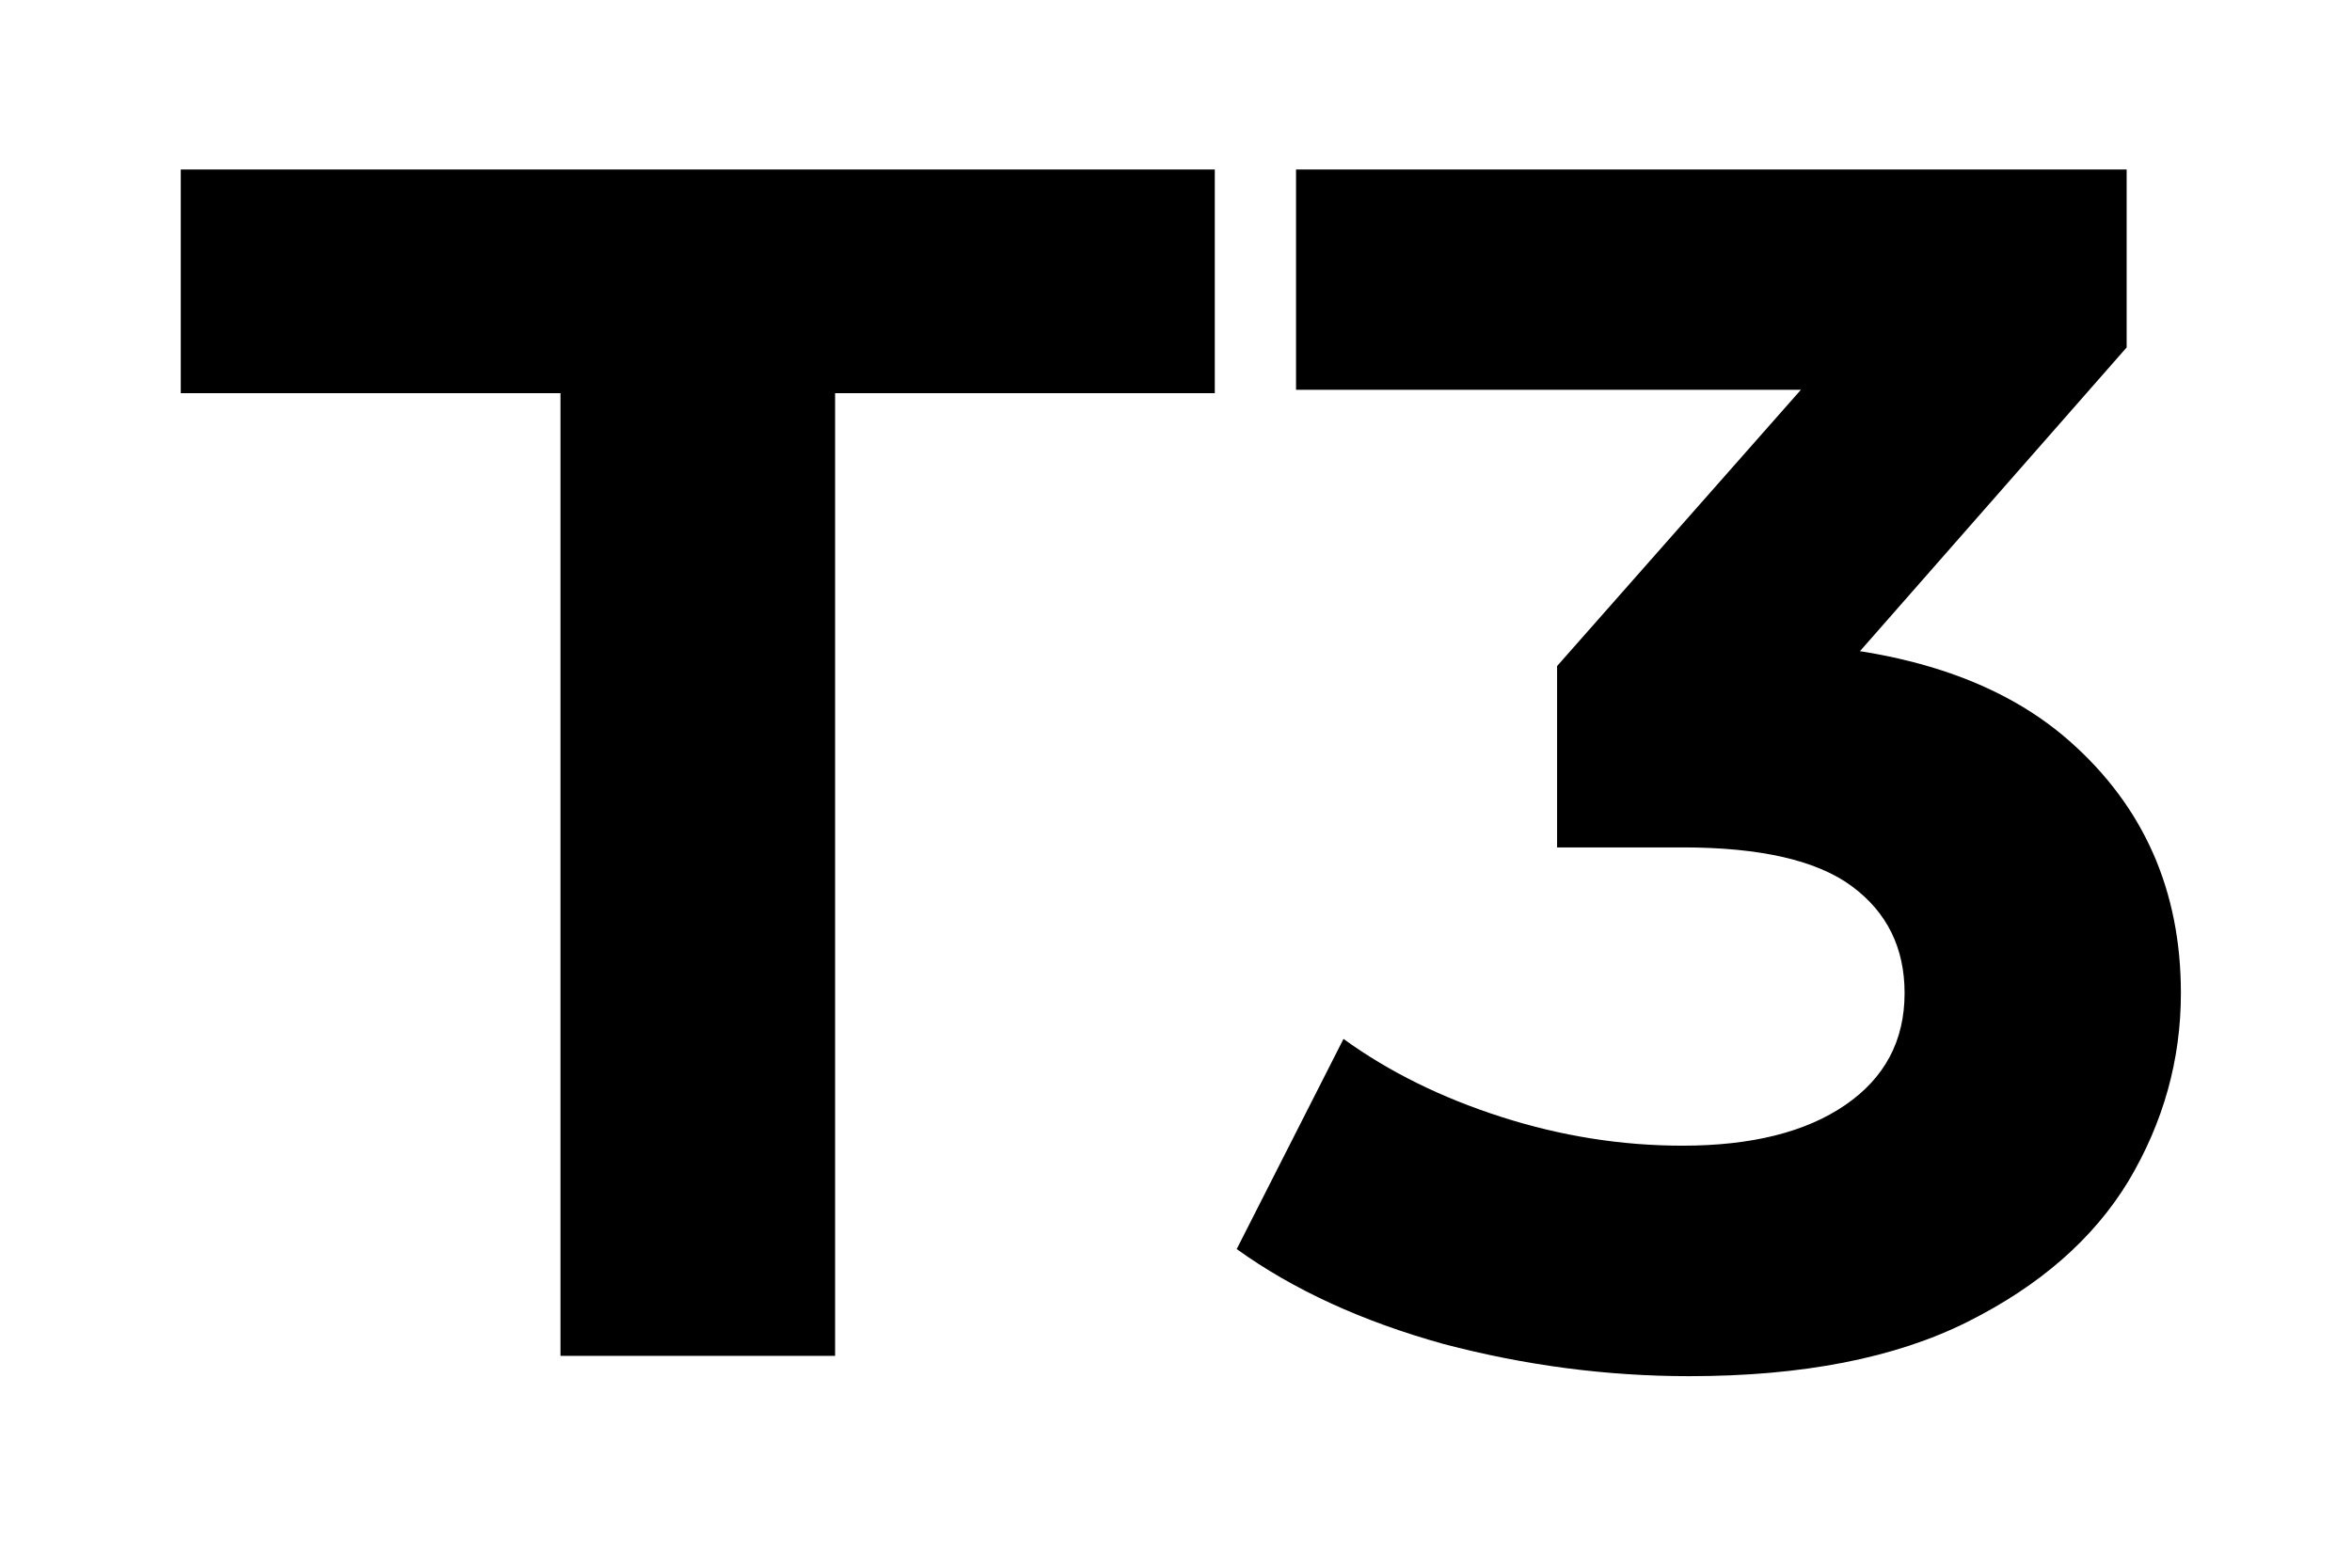
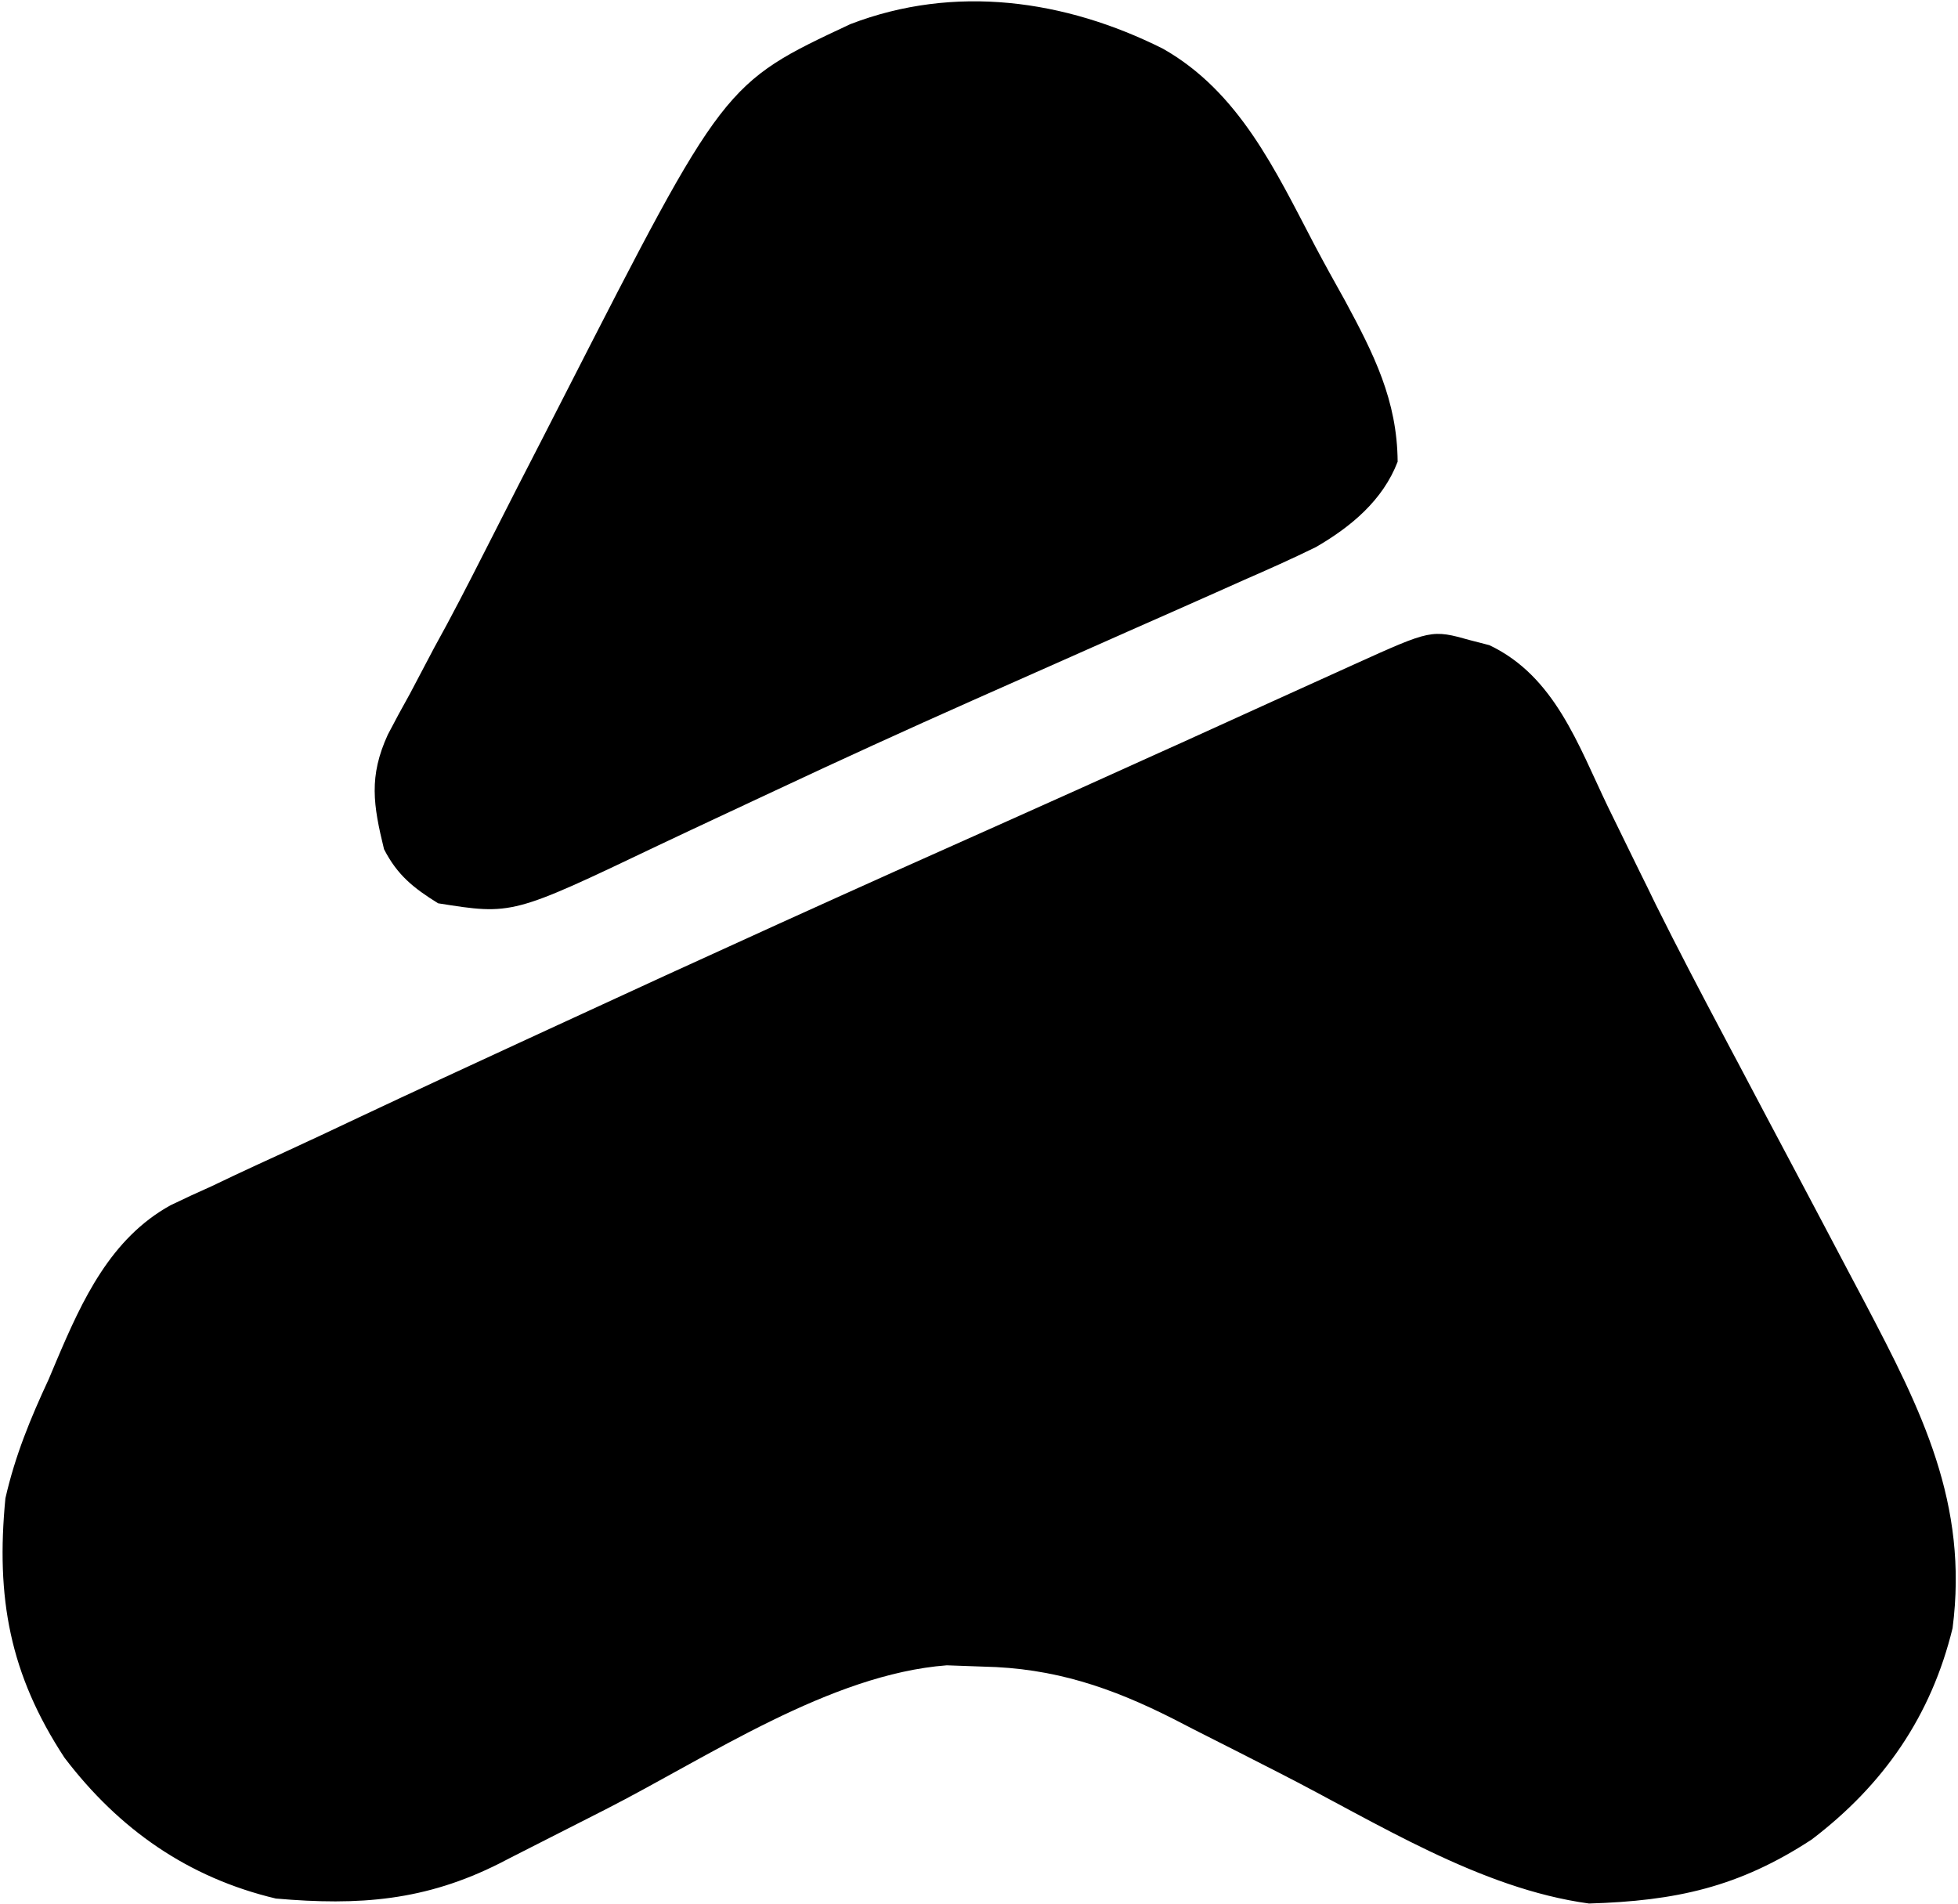
- <svg xmlns="http://www.w3.org/2000/svg" width="111" height="74" viewBox="7 29 111 74" fill="none">
-   <path d="M33.451 93V47.56H15.531V37H64.331V47.56H46.411V93H33.451ZM86.725 93.96C82.832 93.96 78.965 93.453 75.125 92.44C71.285 91.373 68.032 89.88 65.365 87.96L70.405 78.04C72.539 79.587 75.019 80.813 77.845 81.72C80.672 82.627 83.525 83.08 86.405 83.08C89.659 83.08 92.219 82.44 94.085 81.16C95.952 79.88 96.885 78.12 96.885 75.88C96.885 73.747 96.059 72.067 94.405 70.84C92.752 69.613 90.085 69 86.405 69H80.485V60.44L96.085 42.76L97.525 47.4H68.165V37H107.365V45.4L91.845 63.08L85.285 59.32H89.045C95.925 59.32 101.125 60.867 104.645 63.96C108.165 67.053 109.925 71.027 109.925 75.88C109.925 79.027 109.099 81.987 107.445 84.76C105.792 87.48 103.259 89.693 99.845 91.4C96.432 93.107 92.059 93.96 86.725 93.96Z" fill="black" />
+ <svg xmlns="http://www.w3.org/2000/svg" width="181" height="176" viewBox="0 0 181 176" fill="none">
+   <path d="M107.5 4.5C114.56 8.5 117.9 15.75 121.54 22.69C122.45 24.41 123.39 26.1 124.34 27.8C127.0 32.73 129.16 37.01 129.2 42.68C127.83 46.25 124.89 48.69 121.65 50.57C119.45 51.65 117.23 52.64 114.98 53.62C114.15 53.99 113.31 54.37 112.45 54.75C109.72 55.97 106.99 57.17 104.25 58.38C101.4 59.64 98.56 60.9 95.71 62.17C93.79 63.02 91.87 63.88 89.94 64.73C83.82 67.45 77.73 70.23 71.66 73.08C70.16 73.78 68.65 74.49 67.15 75.19C65.03 76.18 62.92 77.17 60.81 78.17C47.36 84.59 47.36 84.59 40.5 83.5C38.23 82.09 36.73 80.9 35.5 78.5C34.5 74.41 34.08 71.78 35.85 67.91C36.51 66.64 37.2 65.37 37.9 64.12C38.65 62.7 39.39 61.29 40.14 59.87C40.53 59.15 40.92 58.43 41.33 57.69C42.84 54.87 44.28 52.02 45.73 49.17C47.15 46.36 48.59 43.55 50.04 40.74C50.77 39.32 51.5 37.9 52.22 36.48C66.93 7.7 66.93 7.7 78.61 2.23C88.24 -1.47 98.44 -0.04 107.5 4.5Z" fill="black" />
+   <path d="M135.94 59.19C136.51 59.34 137.09 59.48 137.68 59.64C143.73 62.51 145.89 68.87 148.63 74.56C149.61 76.57 150.59 78.57 151.57 80.57C152.07 81.57 152.56 82.57 153.06 83.61C155.12 87.75 157.27 91.85 159.44 95.94C159.84 96.69 160.23 97.45 160.65 98.22C162.44 101.62 164.24 105.01 166.04 108.4C167.66 111.45 169.27 114.51 170.88 117.56C171.38 118.5 171.88 119.44 172.39 120.41C177.64 130.4 181.98 138.98 180.5 150.5C178.52 158.63 174.13 164.98 167.48 170.04C160.73 174.46 154.9 175.72 146.89 175.96C136.77 174.58 127.26 168.47 118.25 163.88C115.6 162.52 112.95 161.18 110.3 159.84C109.7 159.53 109.11 159.23 108.5 158.91C102.71 155.98 97.43 154.19 90.88 154.06C89.77 154.02 88.66 153.98 87.52 153.94C76.73 154.77 65.52 162.39 56.0 167.25C53.35 168.6 50.69 169.95 48.03 171.3C47.43 171.6 46.84 171.91 46.22 172.23C39.31 175.72 33.2 176.17 25.5 175.5C17.38 173.57 11.0 169.1 5.96 162.48C0.89 154.75 -0.39 147.69 0.5 138.5C1.39 134.58 2.81 131.13 4.5 127.5C4.62 127.22 4.62 127.22 5.22 125.79C7.61 120.16 10.23 114.47 15.77 111.41C17.03 110.8 18.29 110.22 19.57 109.65C20.26 109.32 20.96 108.99 21.67 108.65C23.17 107.95 24.67 107.25 26.17 106.57C28.51 105.49 30.85 104.4 33.18 103.29C38.17 100.94 43.18 98.62 48.19 96.31C49.08 95.9 49.98 95.49 50.9 95.06C64.93 88.57 79.01 82.18 93.13 75.9C97.78 73.83 102.42 71.73 107.06 69.63C107.78 69.3 108.5 68.98 109.24 68.65C112.05 67.37 114.87 66.09 117.69 64.81C119.61 63.94 121.53 63.07 123.45 62.2C124.02 61.94 124.59 61.68 125.17 61.42C132.33 58.18 132.33 58.18 135.94 59.19Z" fill="black" />
</svg>
